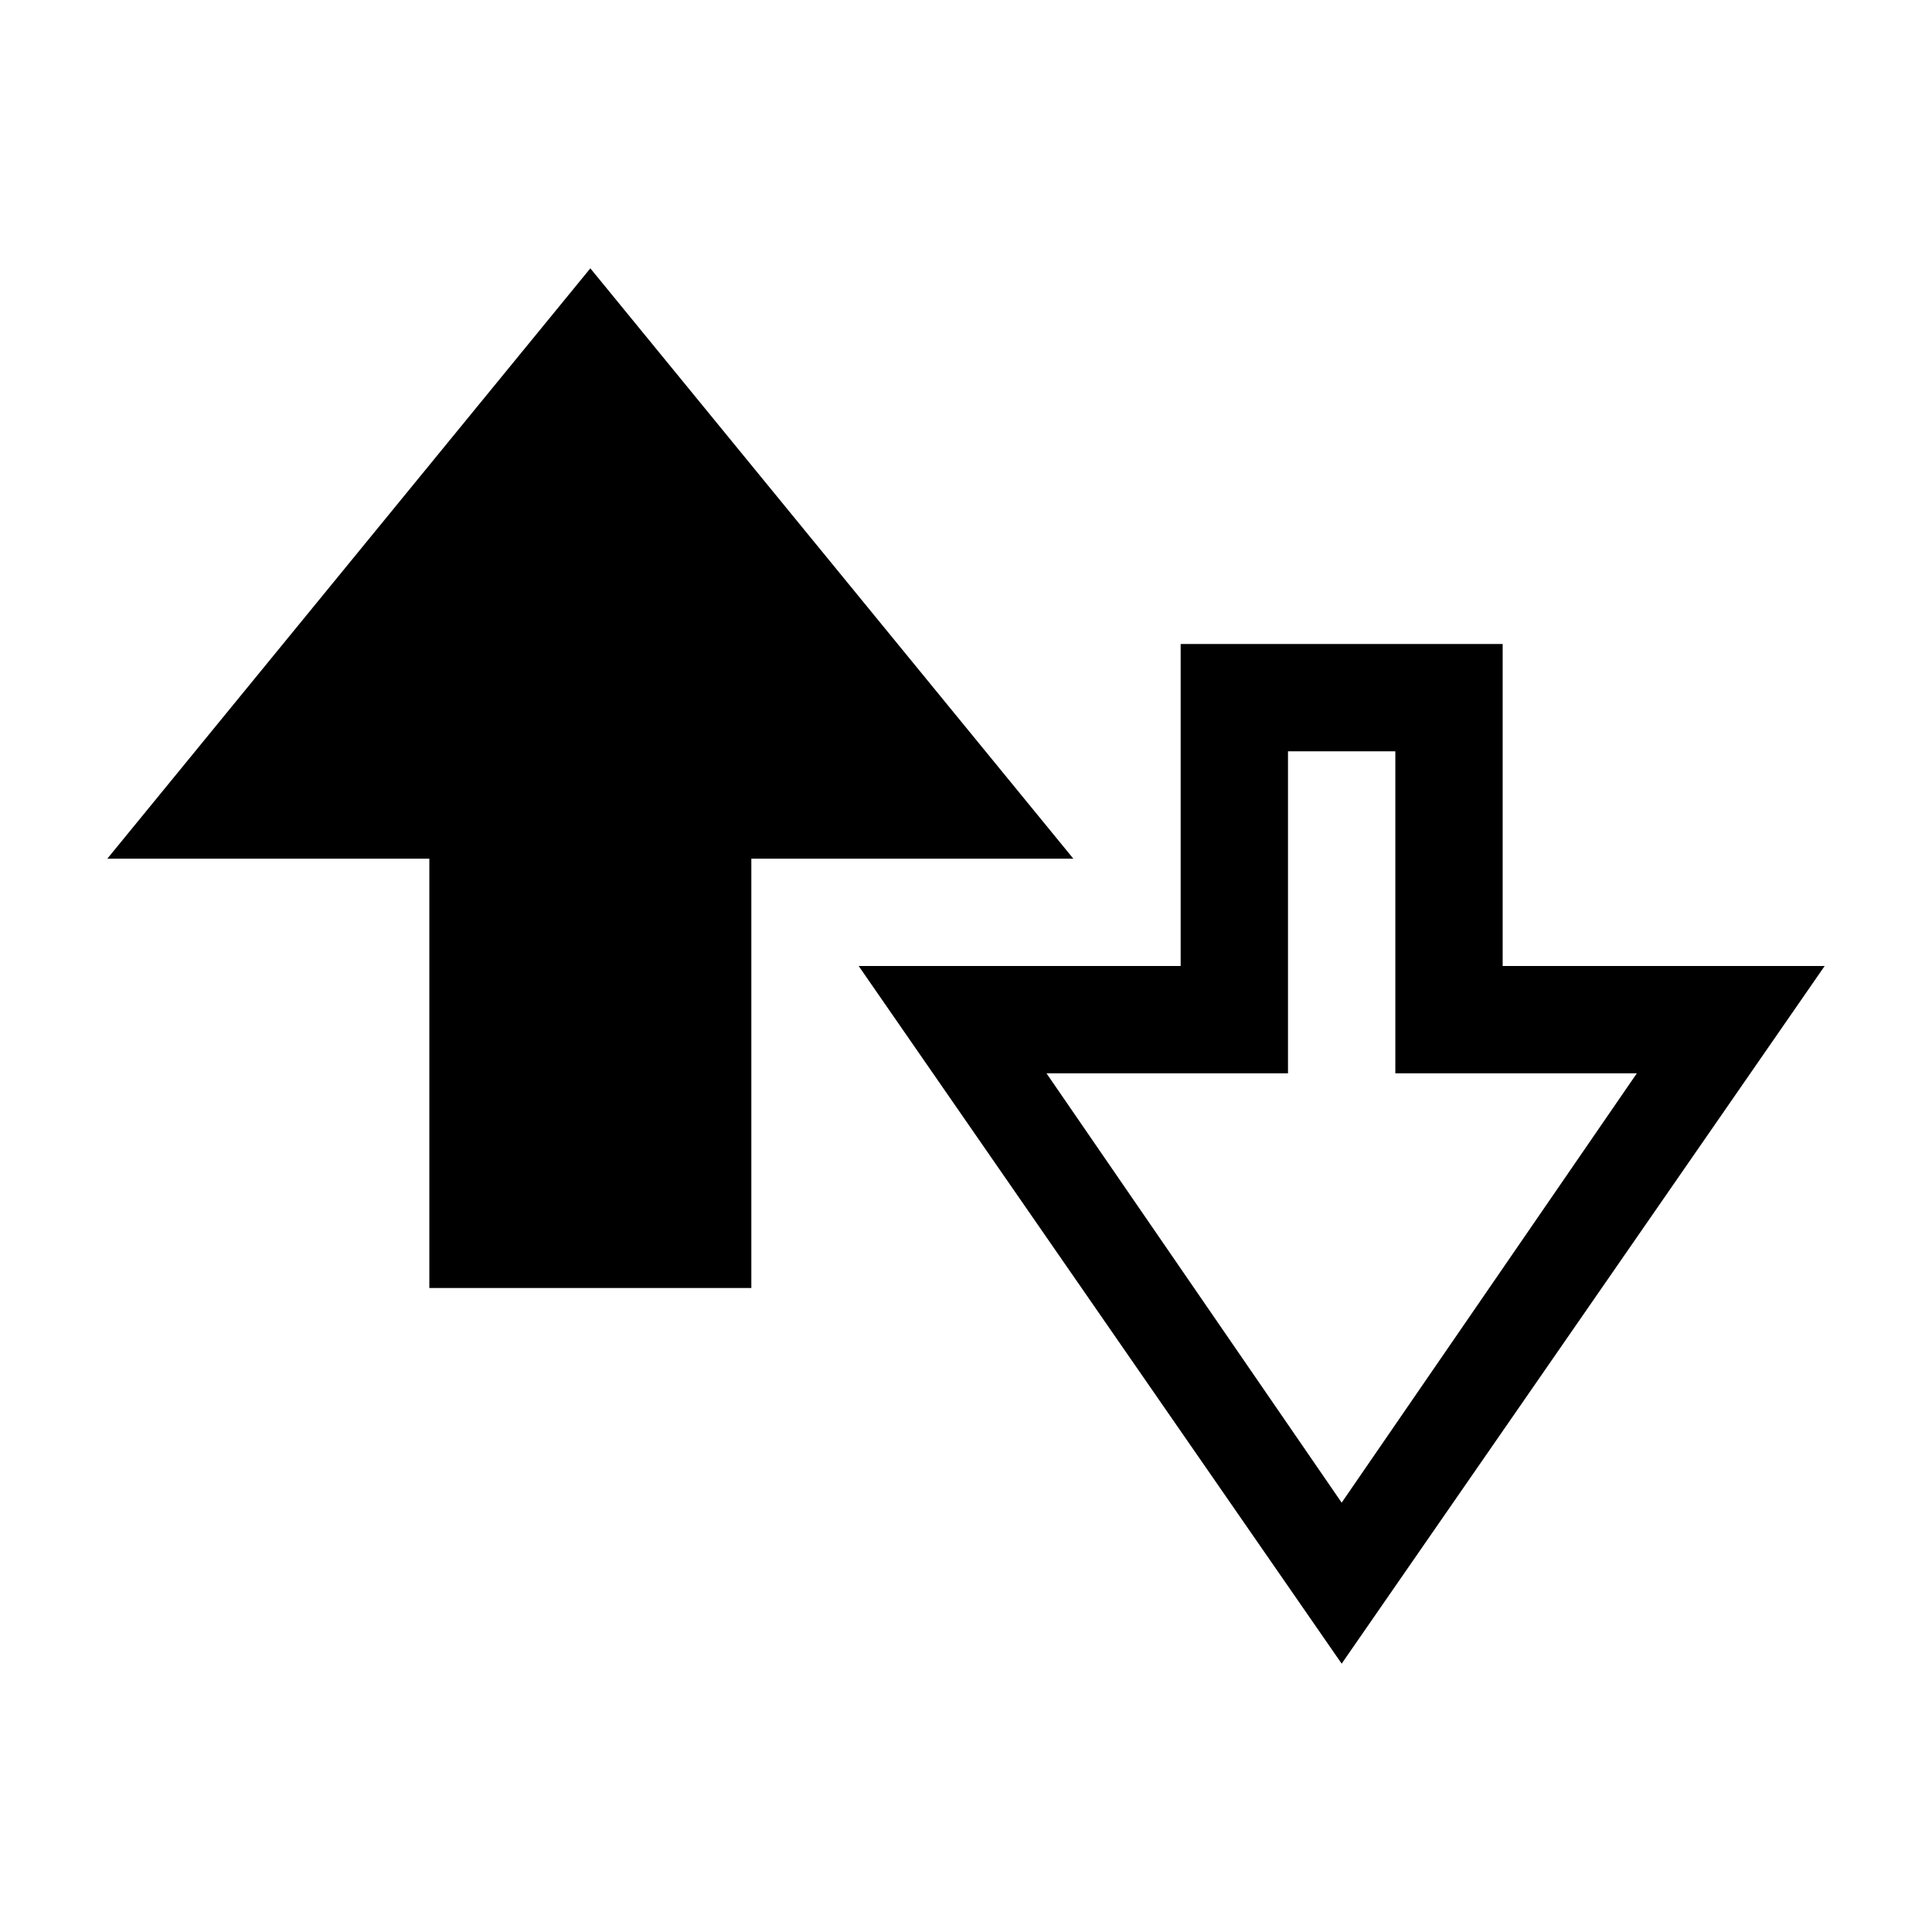
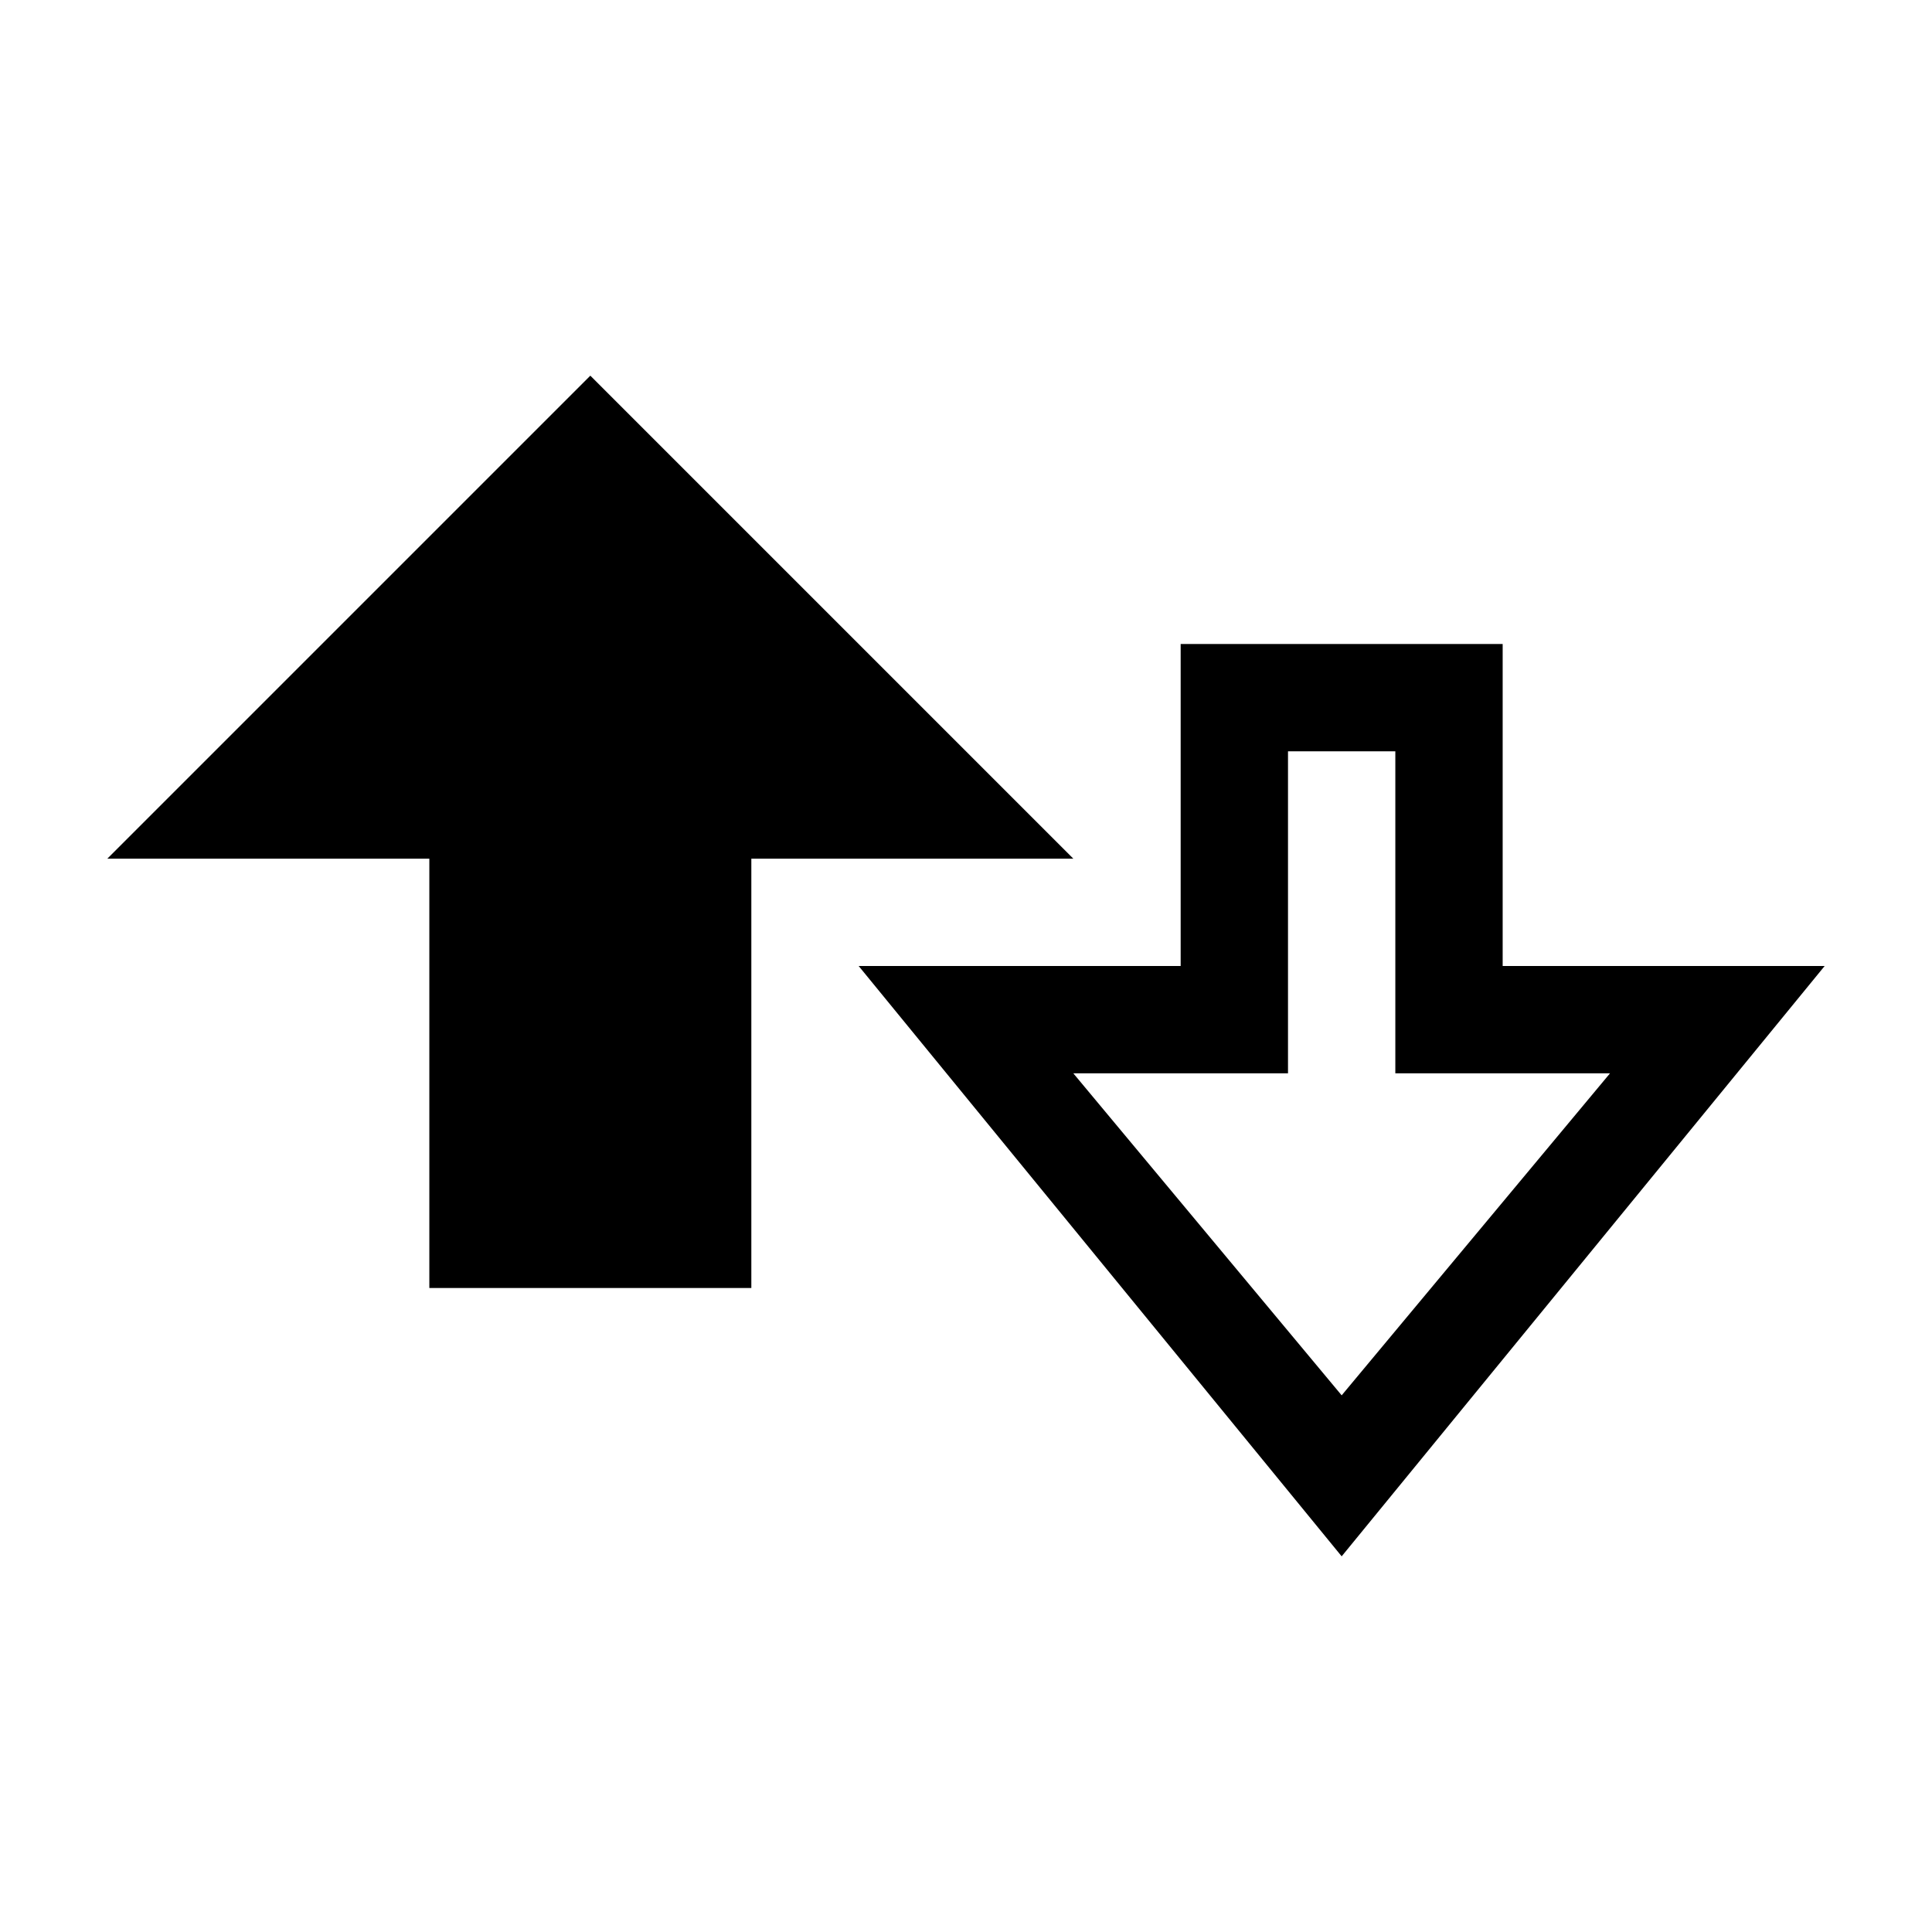
<svg xmlns="http://www.w3.org/2000/svg" width="18px" height="18px" viewBox="0 0 18 18" version="1.1">
  <defs />
  <g id="Icons" stroke="none" stroke-width="1" fill="none" fill-rule="evenodd">
    <g id="PromoteDemote" fill="#000000">
-       <polygon id="Up-Arrow" points="5.5 2.5 1 8 4 8 4 12 7 12 7 8 10 8" />
-       <path d="M11,6 L11,9 L8,9 L12.5,15.5 L17,9 L14,9 L14,6 L11,6 Z M9.75,10 L12,10 L12,7 L13,7 L13,10 L15.25,10 L12.5,14 L9.75,10 Z" id="Down-Arrow" />
+       <polygon id="Up-Arrow" points="5.5 3.5 1 8 4 8 4 12 7 12 7 8 10 8" />
+       <path d="M11,6 L11,9 L8,9 L12.5,14.5 L17,9 L14,9 L14,6 L11,6 Z M10,10 L12,10 L12,7 L13,7 L13,10 L15,10 L12.5,13 L10,10 Z" id="Down-Arrow" />
    </g>
  </g>
</svg>
